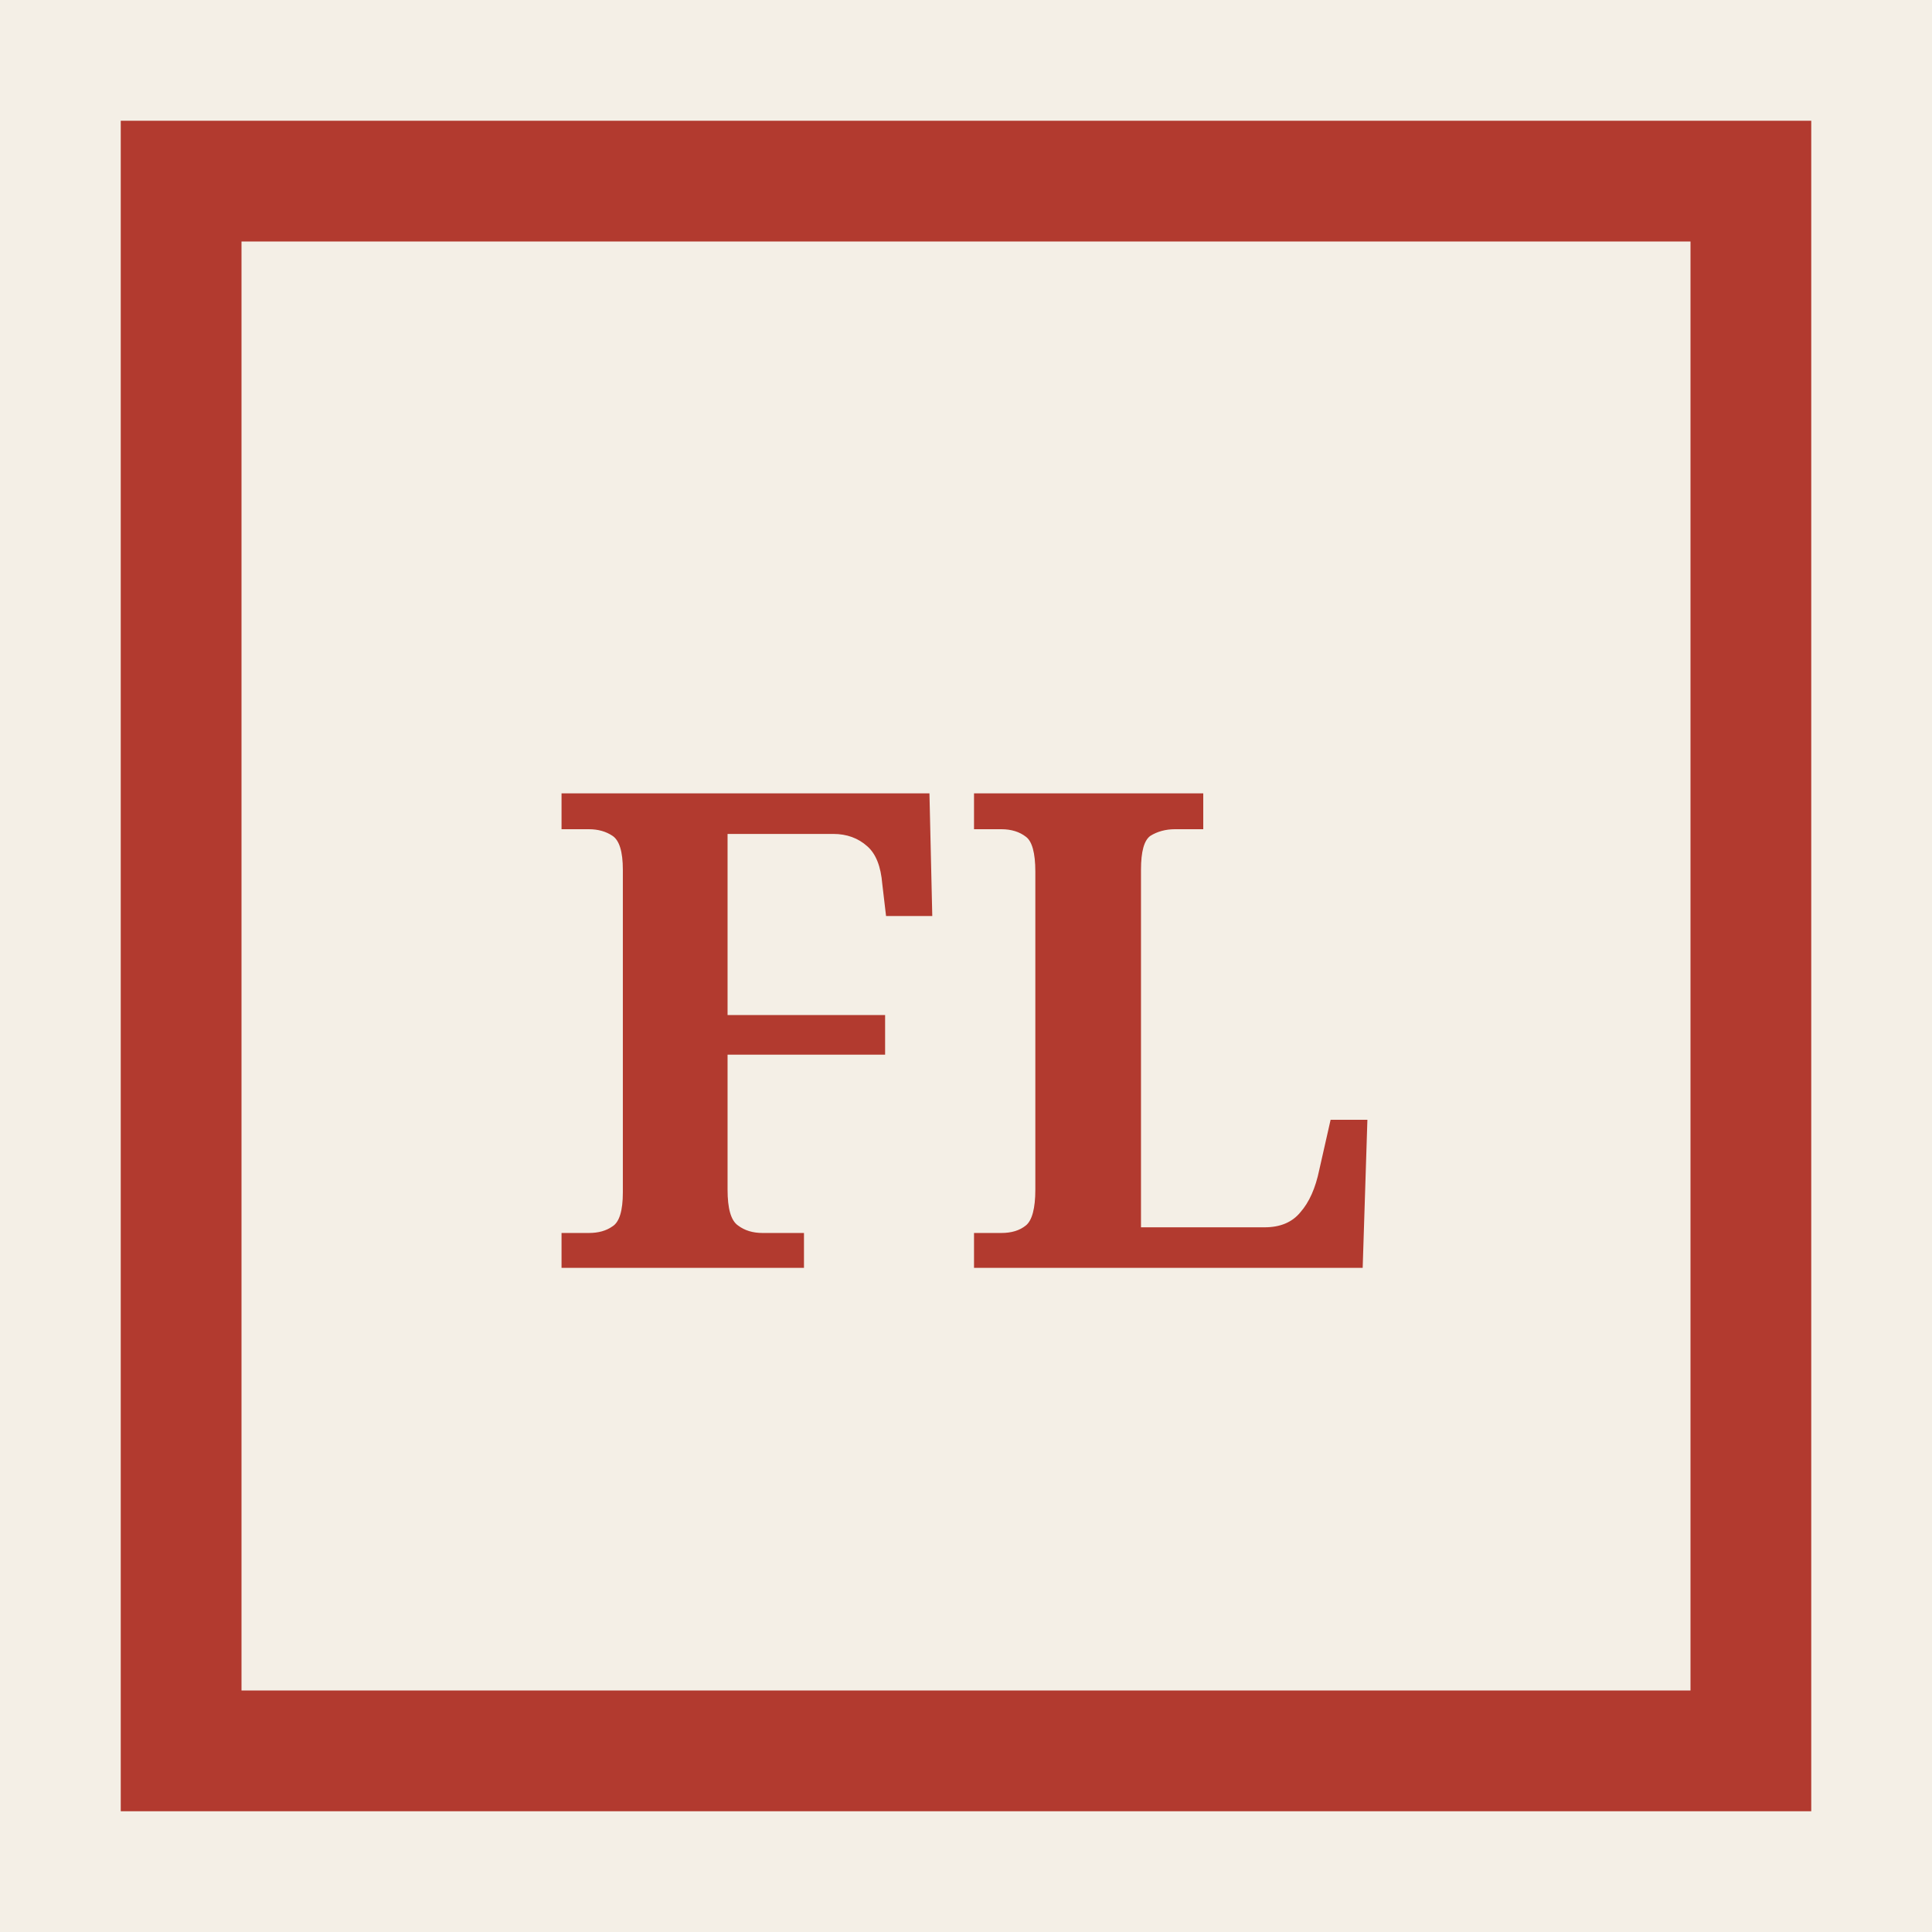
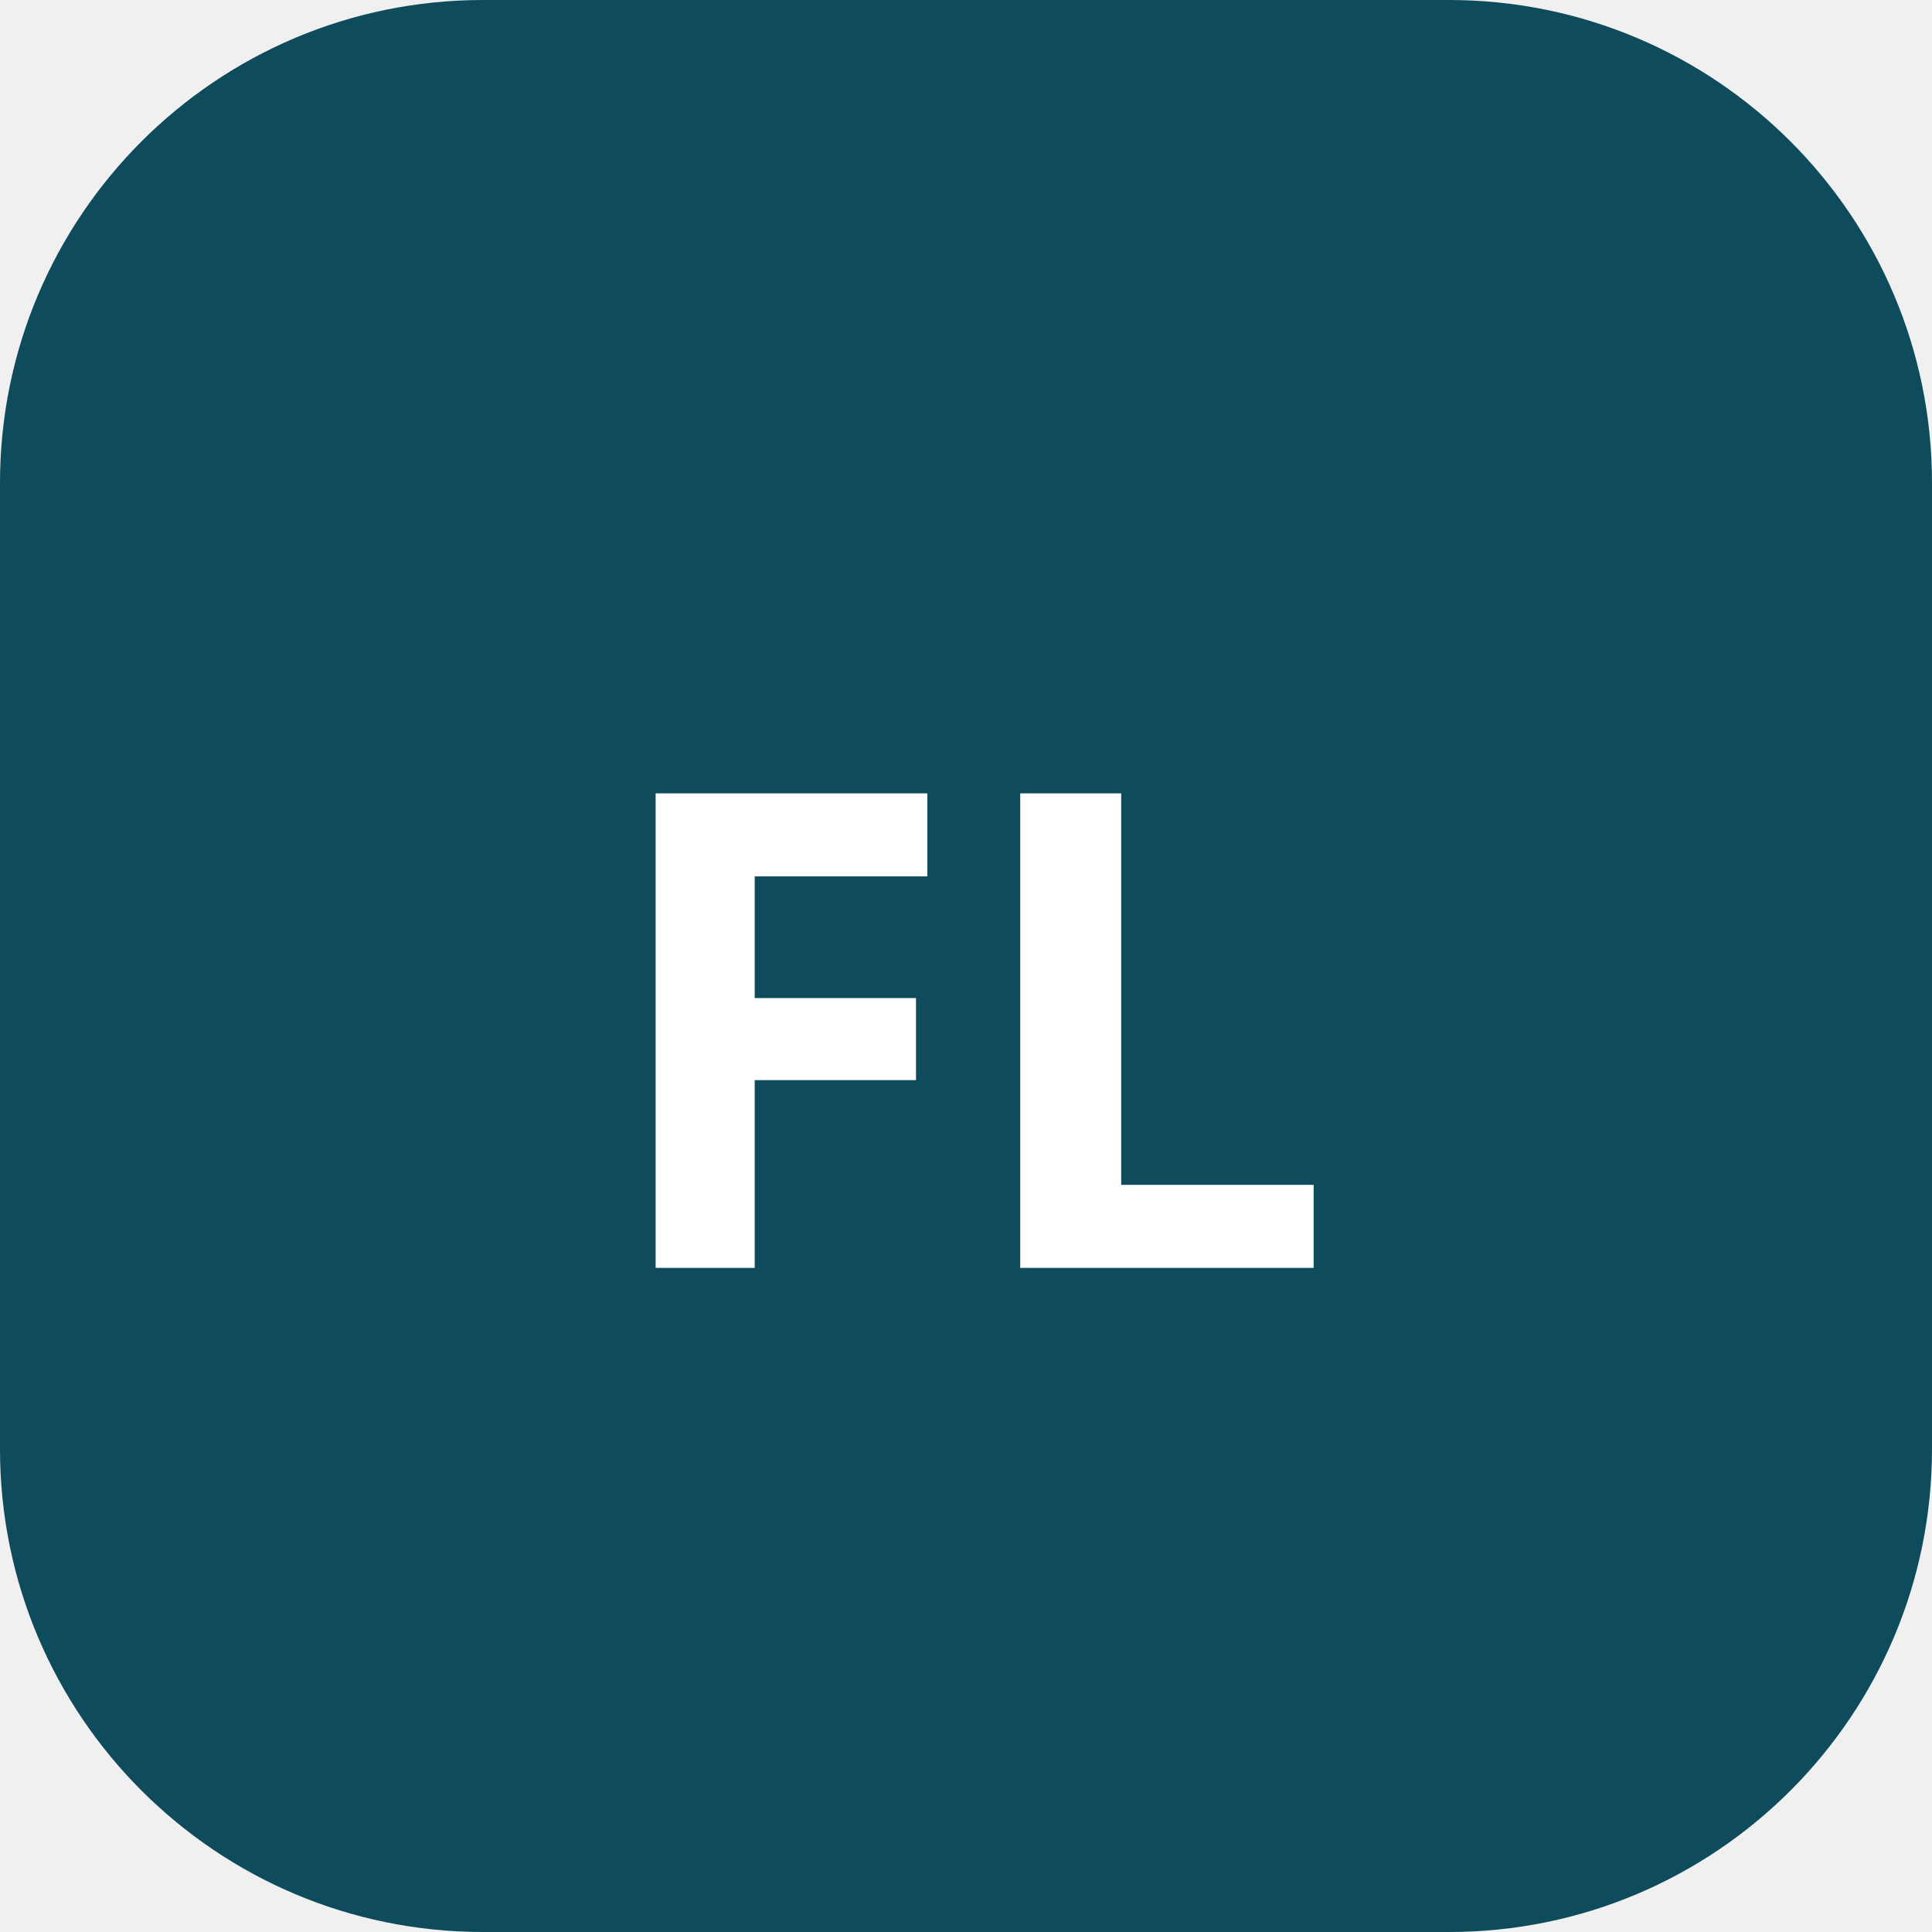
<svg xmlns="http://www.w3.org/2000/svg" viewBox="0 0 32 32">
-   <rect width="32" height="32" fill="#f4efe6" />
-   <rect x="3" y="3" width="26" height="26" fill="none" stroke="#b23a2f" stroke-width="2" />
-   <text x="16" y="21" text-anchor="middle" font-family="Georgia, serif" font-size="11" font-weight="700" fill="#b23a2f">FL</text>
+   <rect width="32" height="32" rx="8" fill="#0e4b5c" />
+   <text x="16" y="21" text-anchor="middle" font-family="system-ui,sans-serif" font-size="11" font-weight="700" fill="#fff">FL</text>
</svg>
